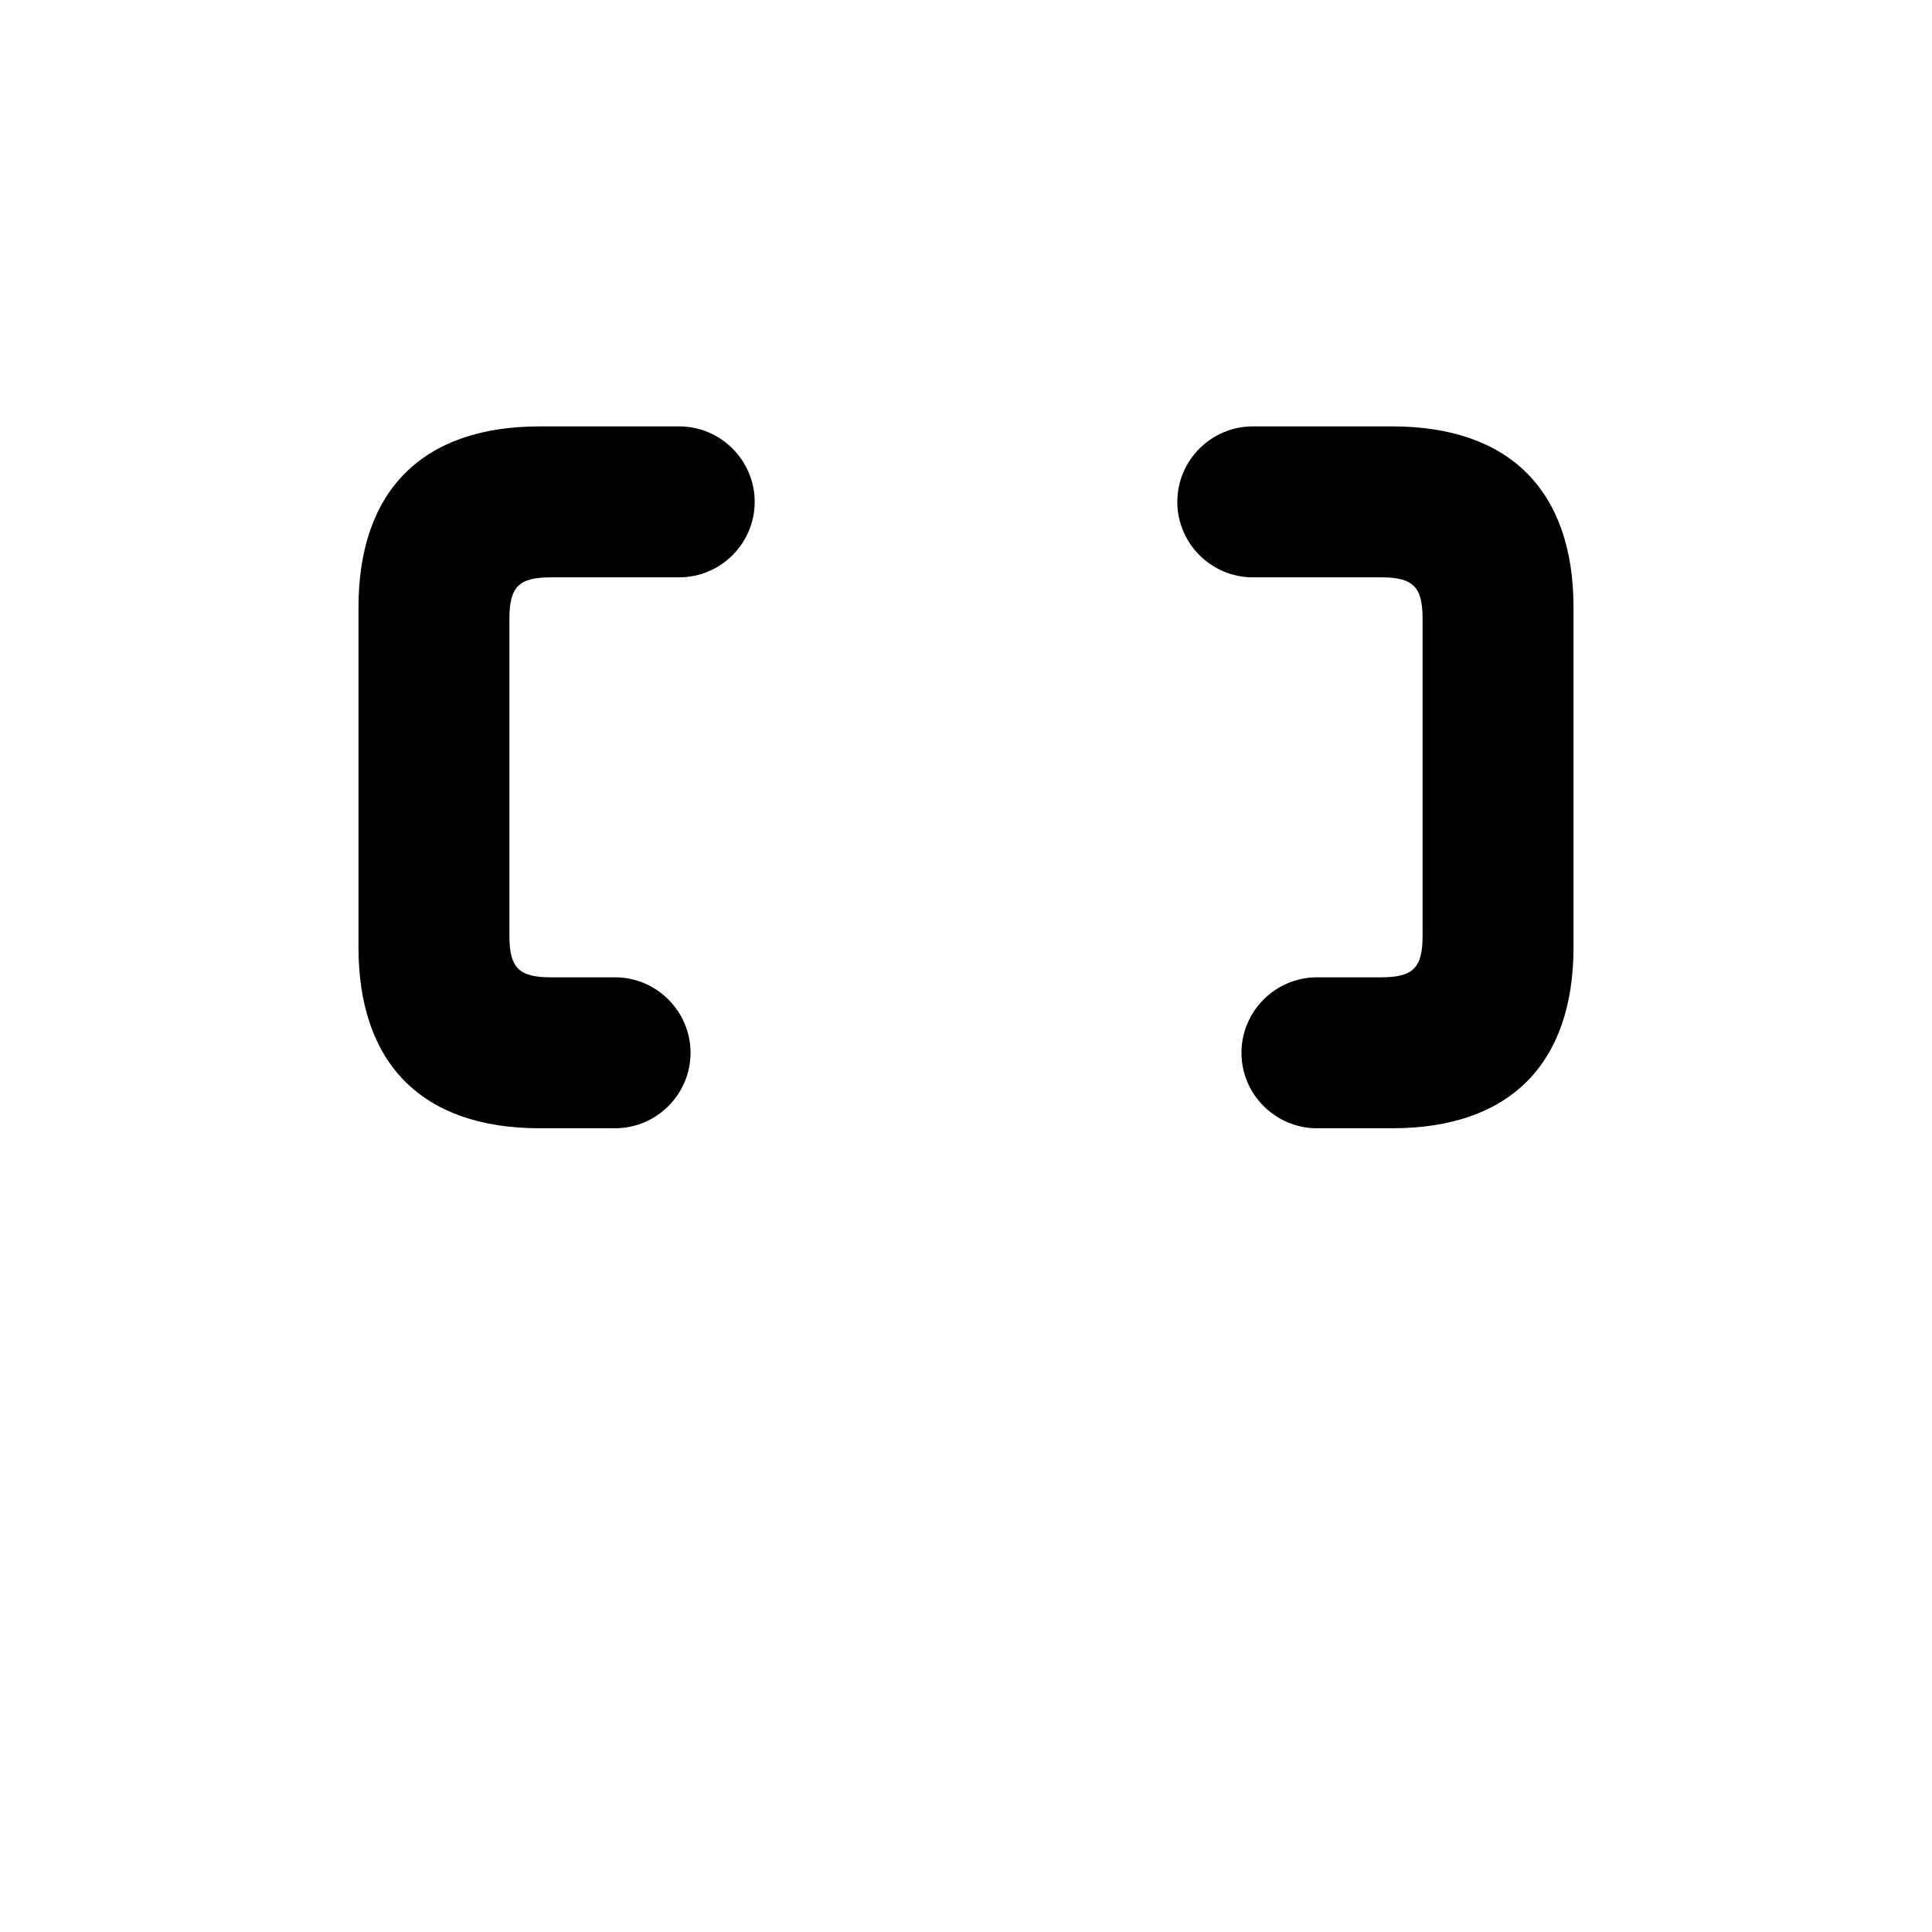
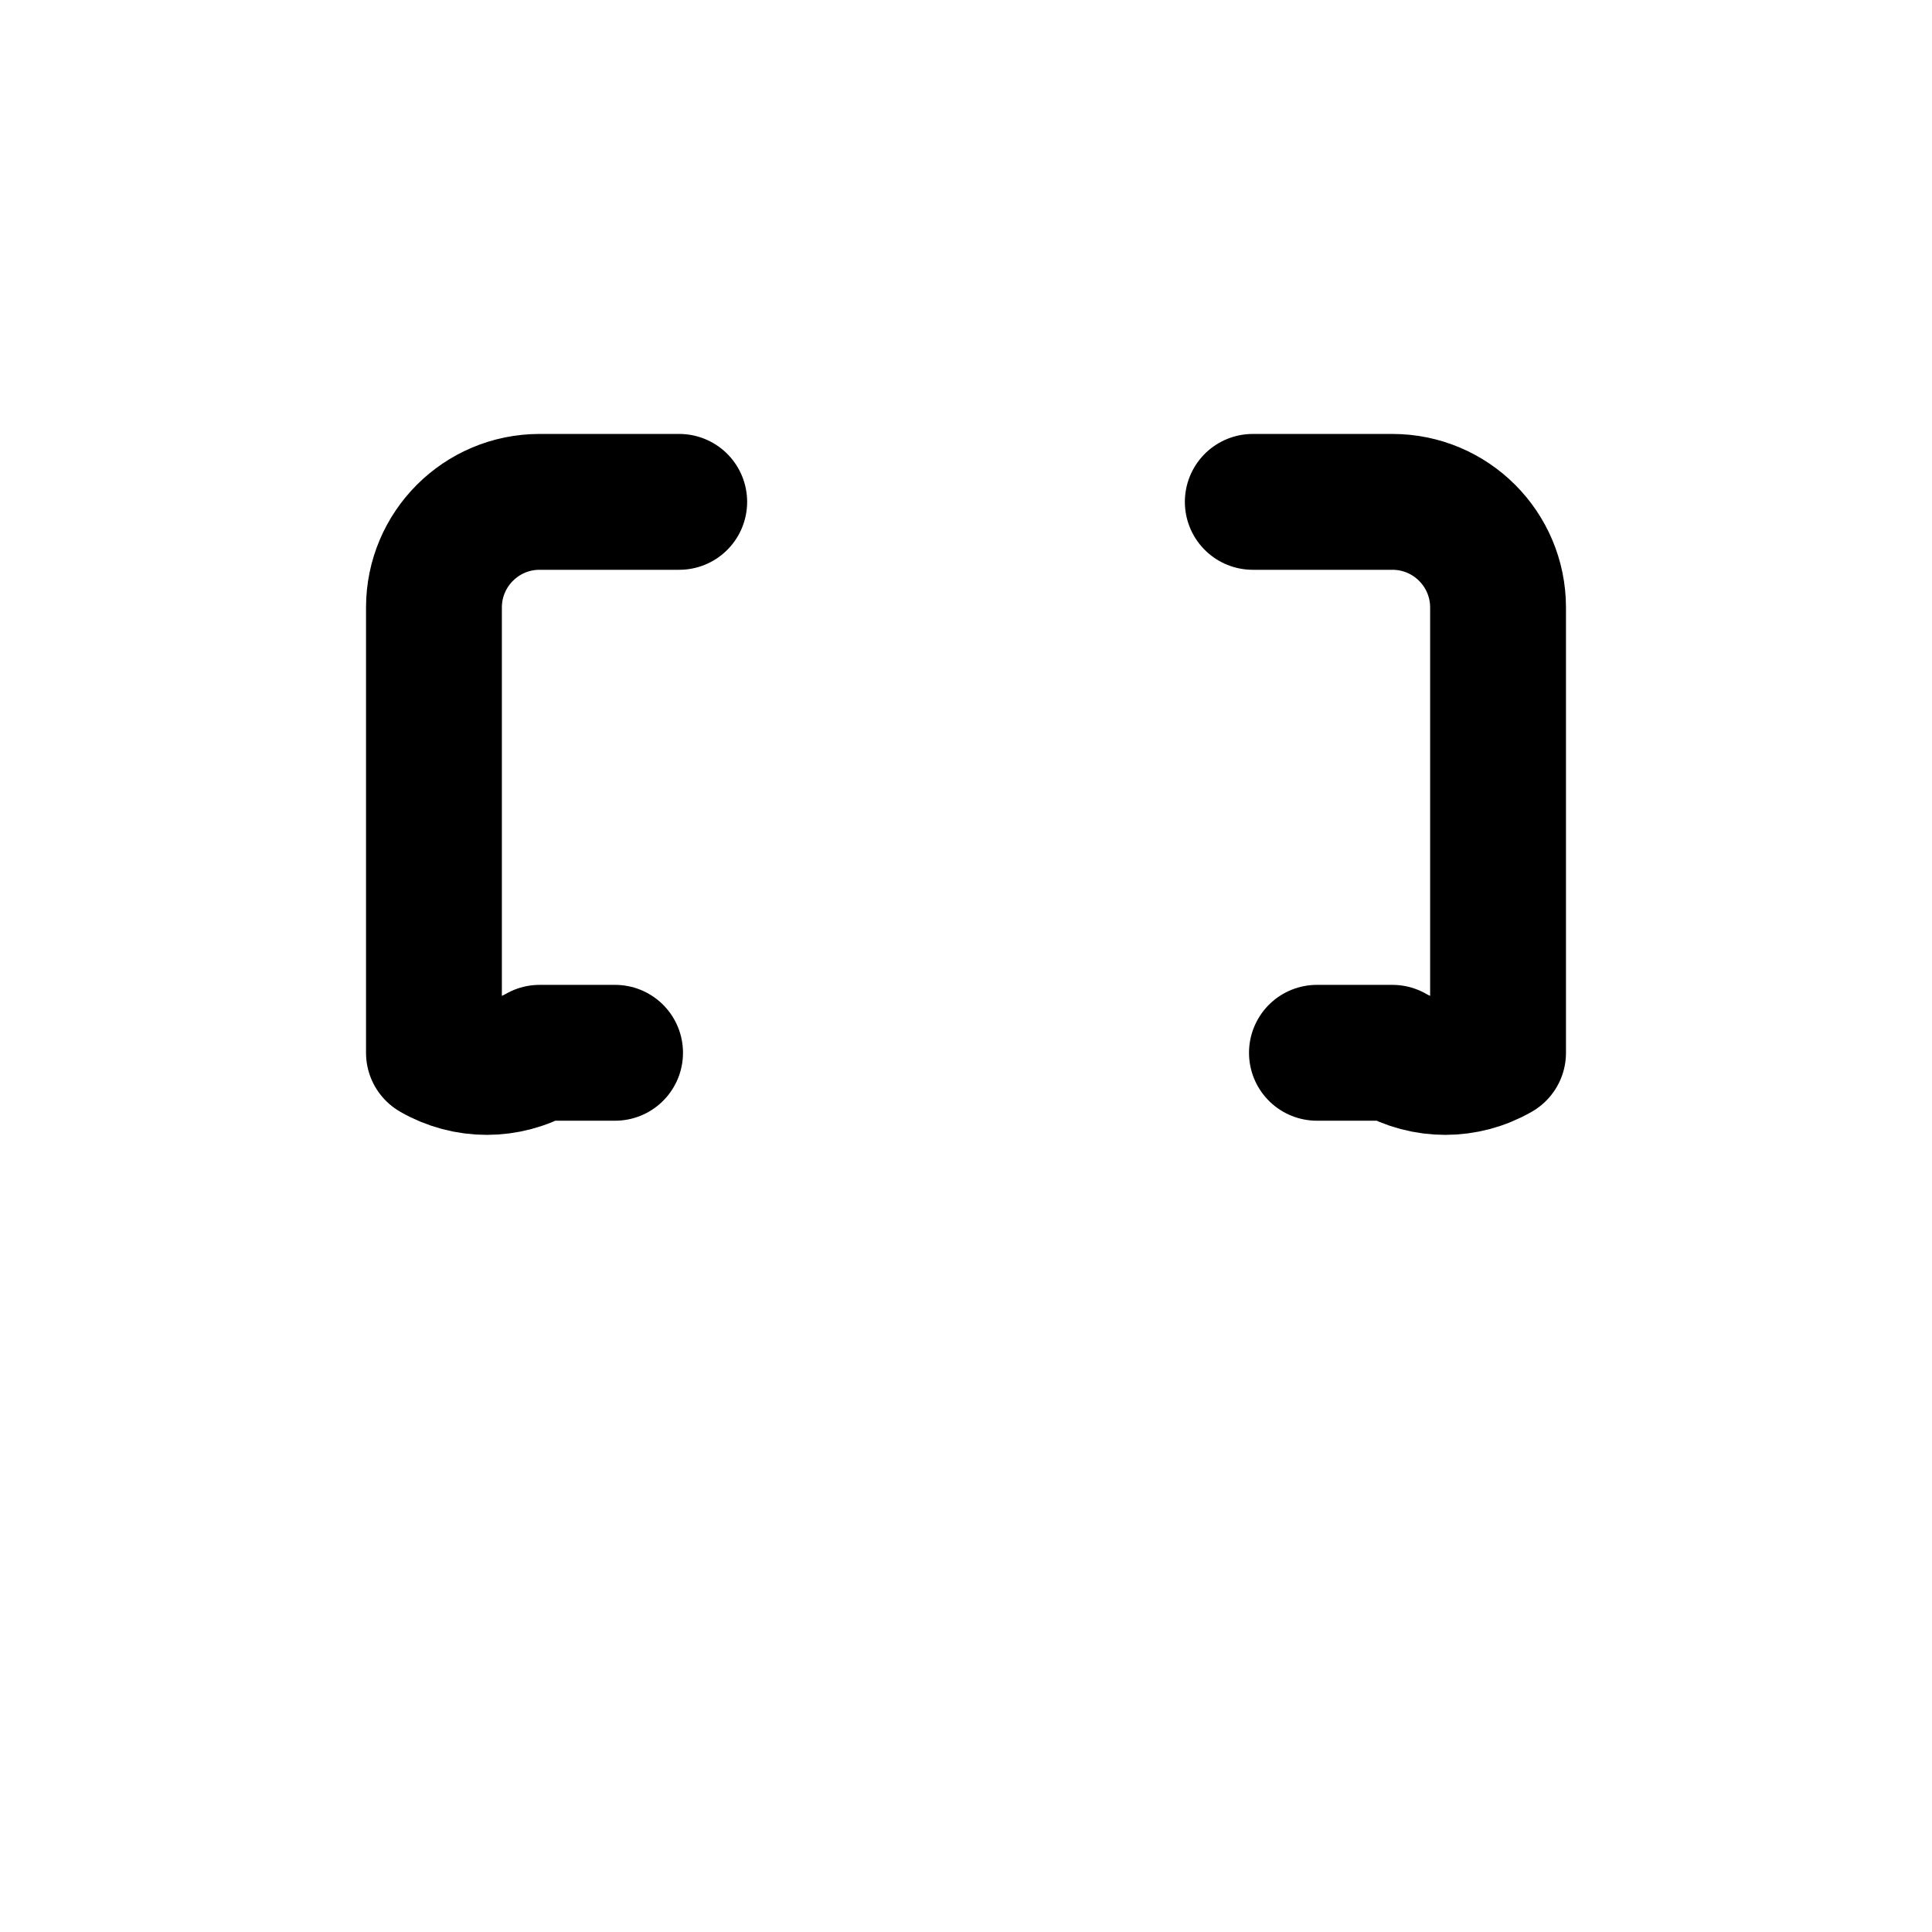
<svg xmlns="http://www.w3.org/2000/svg" width="1024" height="1024" viewBox="0 0 1024 1024">
-   <path fill="#000000" d="M 360 226 H 286 C 224 226 190 260 190 322 V 502 C 190 564 224 598 286 598 H 326 C 348 598 366 580 366 558 C 366 536 348 518 326 518 H 292 C 275 518 270 513 270 496 V 328 C 270 311 275 306 292 306 H 360 C 382 306 400 288 400 266 C 400 244 382 226 360 226 Z M 664 226 H 738 C 800 226 834 260 834 322 V 502 C 834 564 800 598 738 598 H 698 C 676 598 658 580 658 558 C 658 536 676 518 698 518 H 732 C 749 518 754 513 754 496 V 328 C 754 311 749 306 732 306 H 664 C 642 306 624 288 624 266 C 624 244 642 226 664 226 Z" />
+   <path fill="none" stroke="#000000" stroke-width="72" stroke-linecap="round" stroke-linejoin="round" d="M 360 266 L 286 266 A 56 56 0 0 0 230 322 L 230 558 A 56 56 0 0 0 286 558 L 326 558" />
+   <path fill="none" stroke="#000000" stroke-width="72" stroke-linecap="round" stroke-linejoin="round" d="M 664 266 L 738 266 A 56 56 0 0 1 794 322 L 794 558 A 56 56 0 0 1 738 558 L 698 558" />
</svg>
